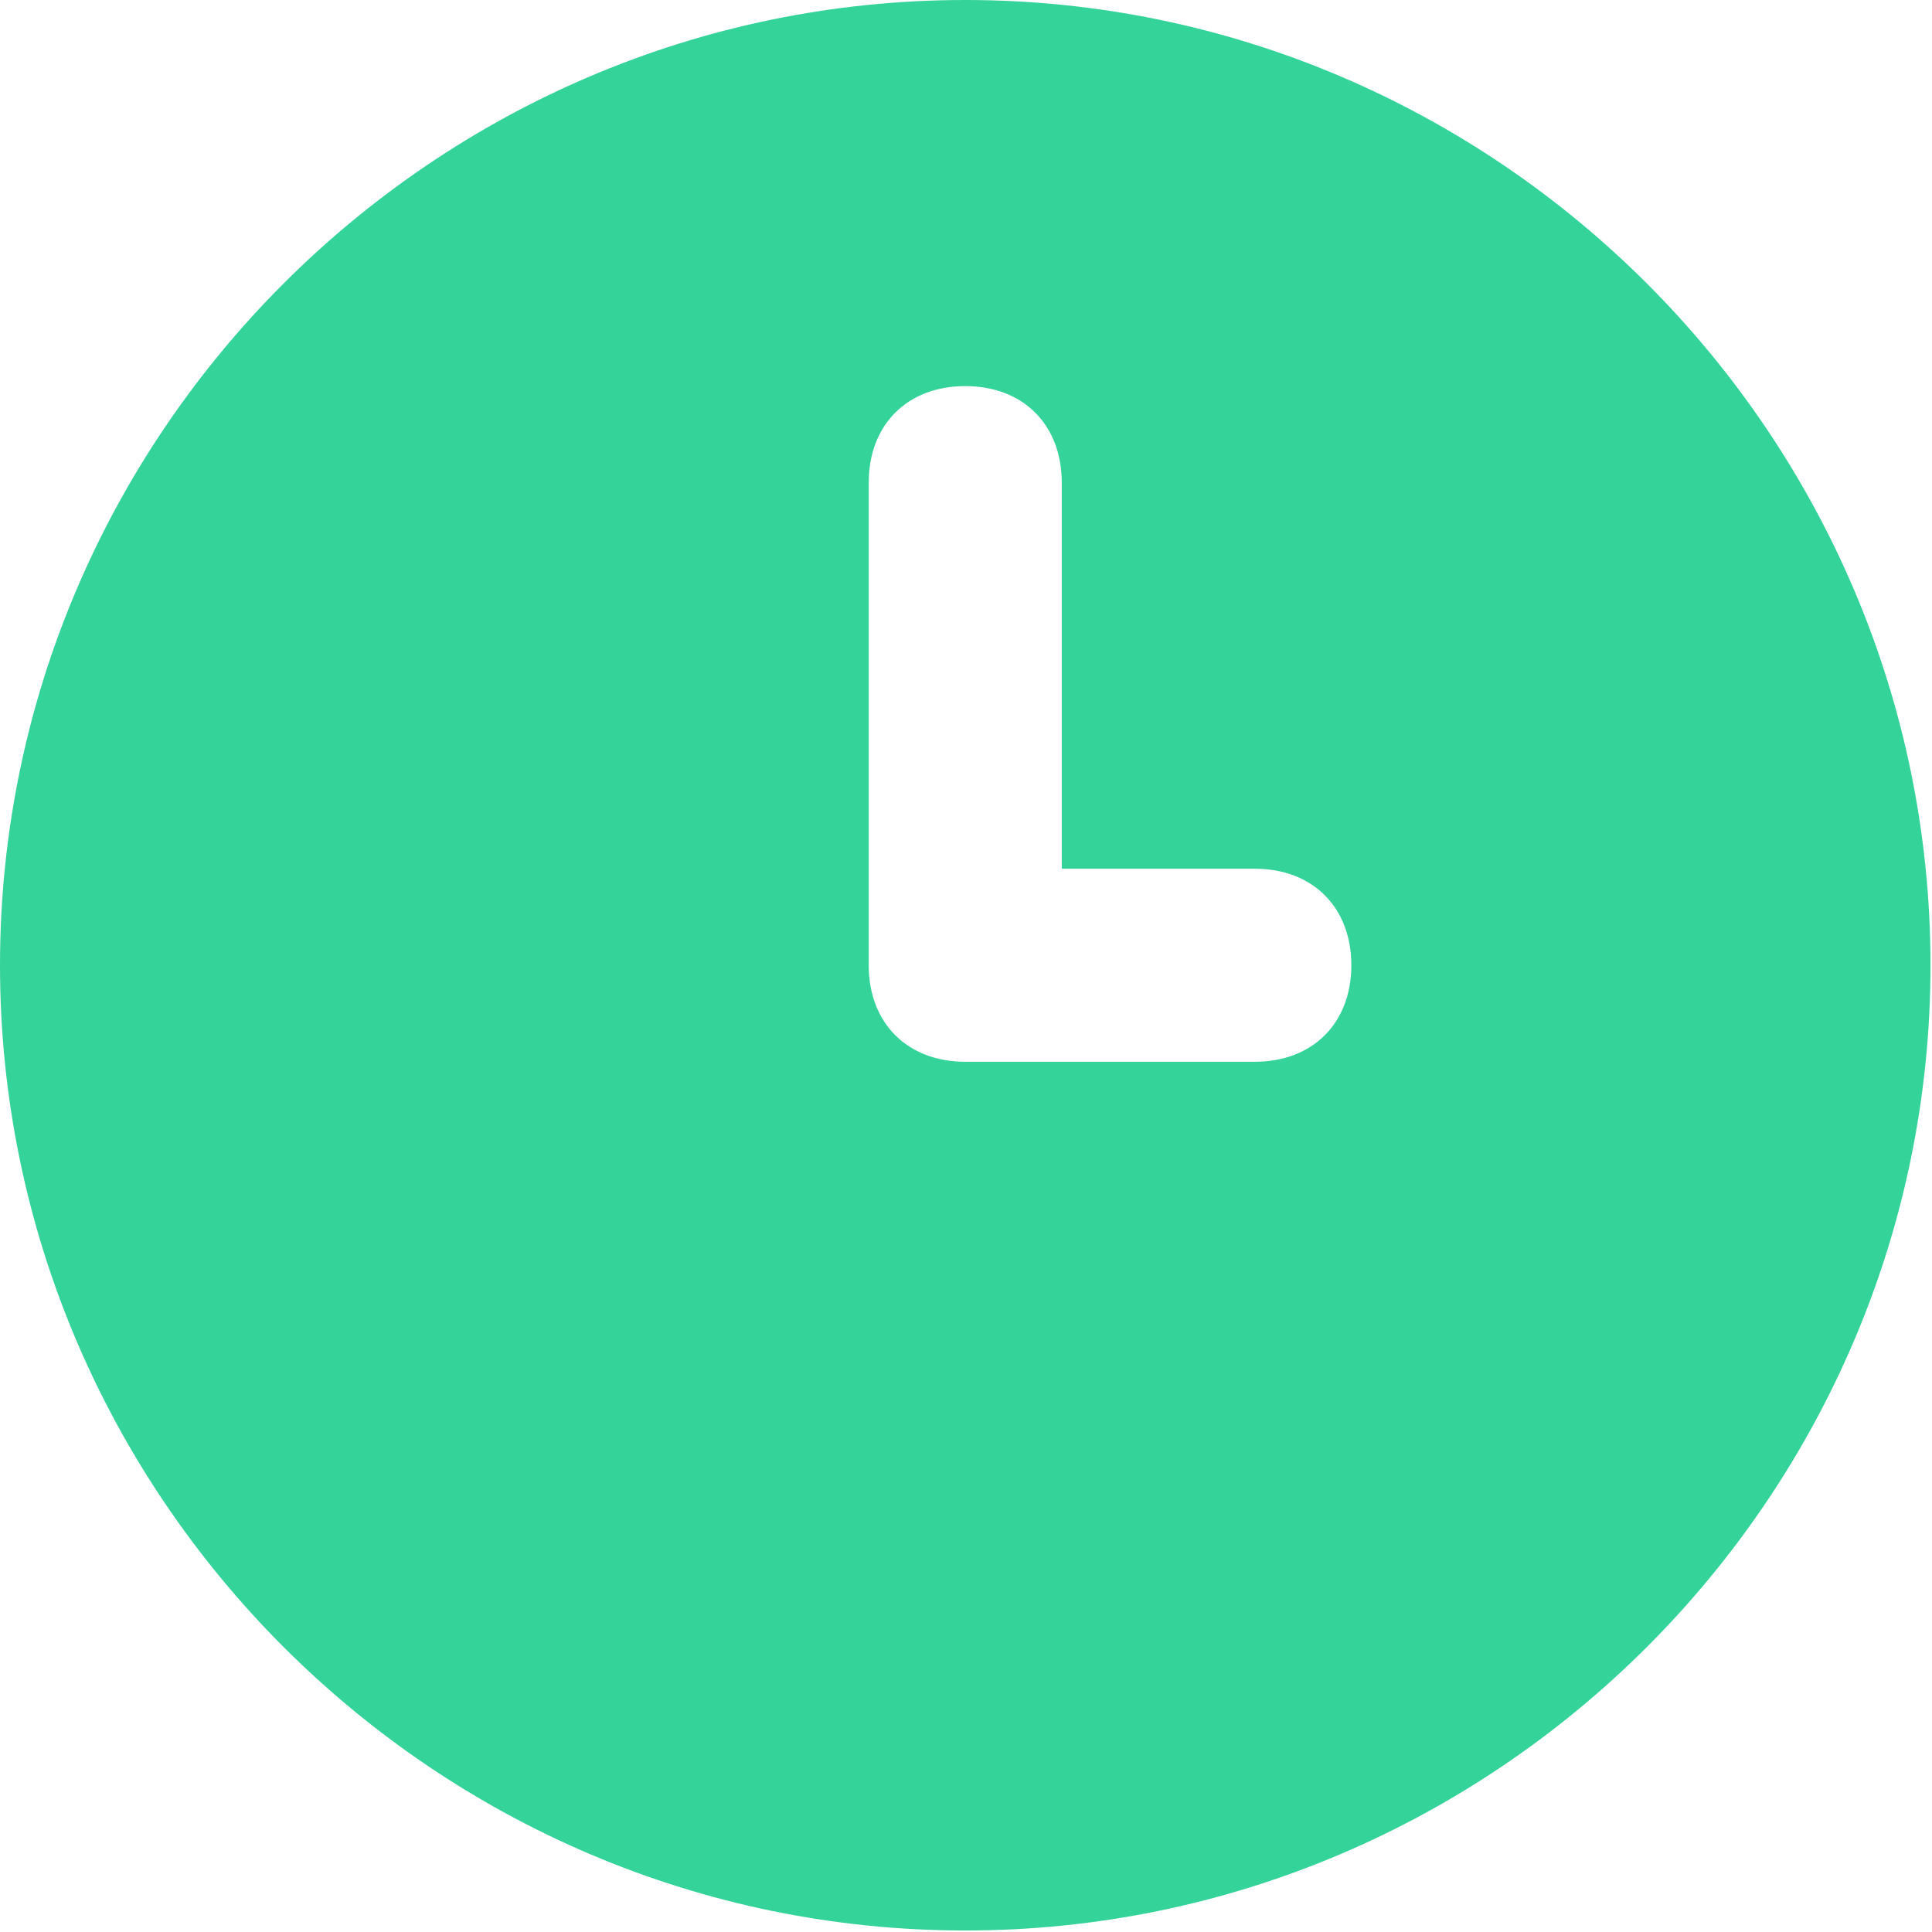
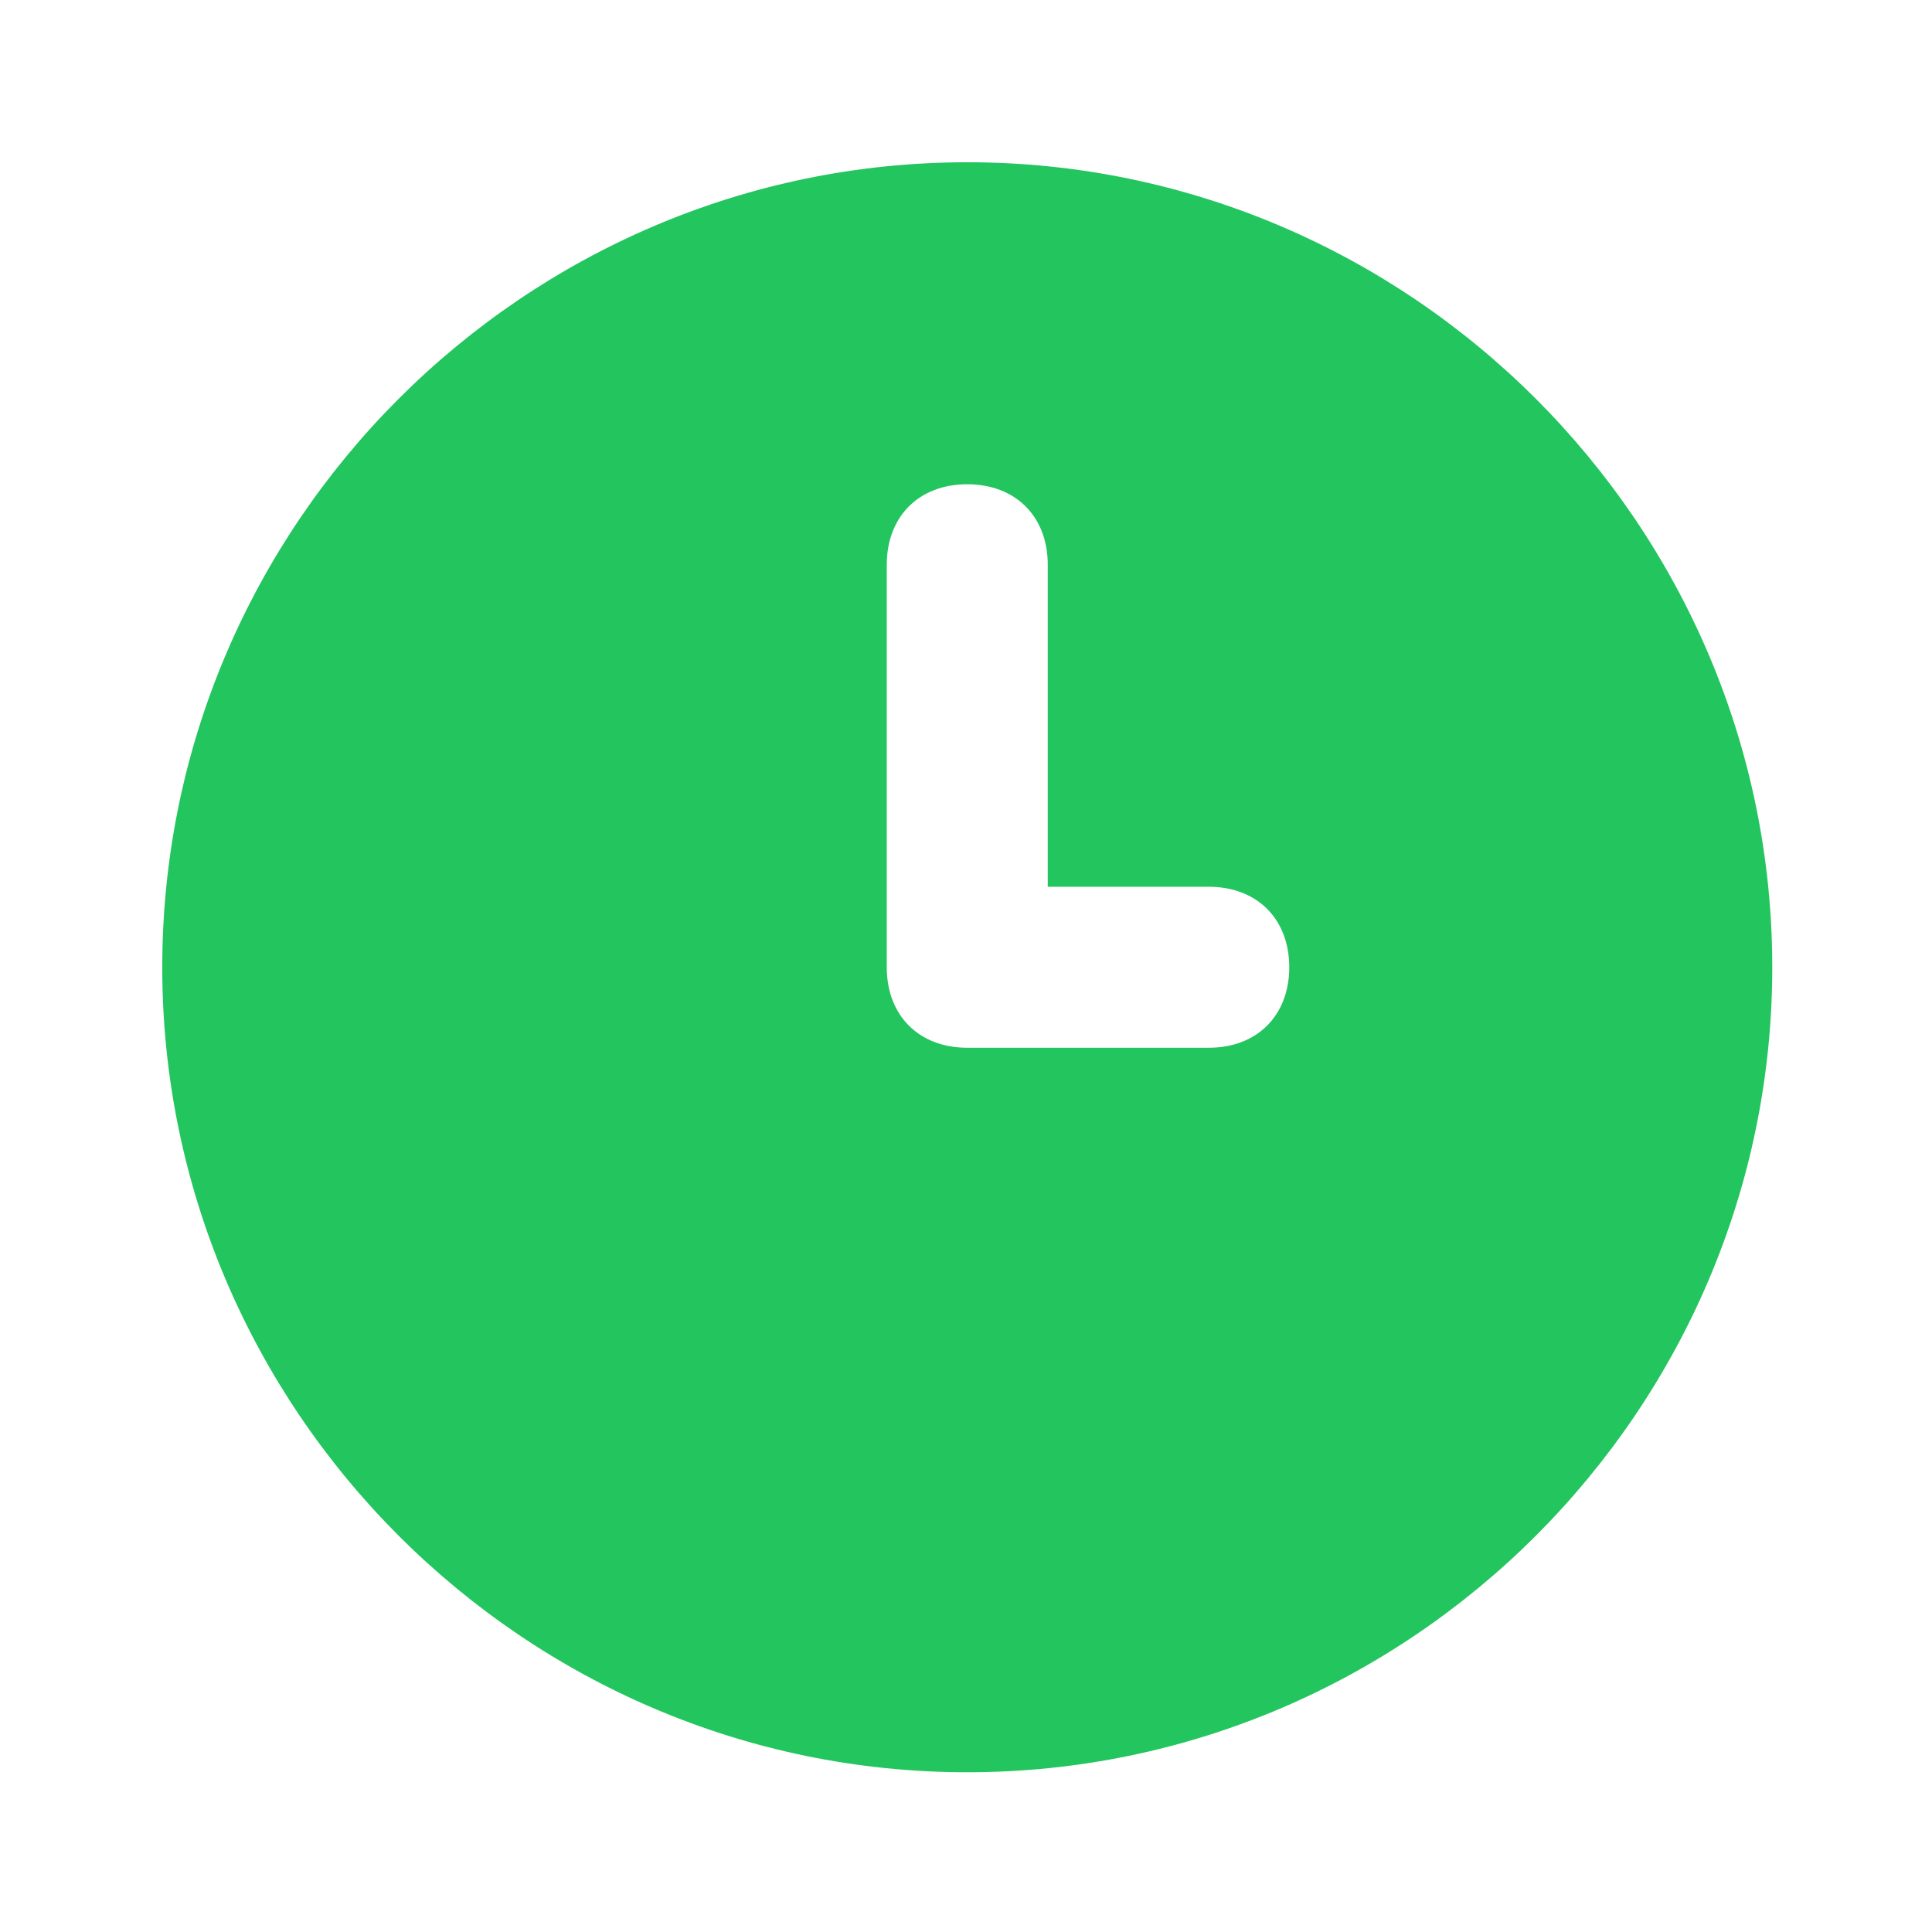
- <svg xmlns="http://www.w3.org/2000/svg" width="427" height="427" viewBox="0 0 427 427" fill="none">
-   <path d="M213.333 0C96 0 0 96 0 213.333C0 330.667 96 426.667 213.333 426.667C330.667 426.667 426.667 330.667 426.667 213.333C426.667 96 330.667 0 213.333 0ZM277.333 234.667H213.333C200.533 234.667 192 226.133 192 213.333V106.667C192 93.867 200.533 85.333 213.333 85.333C226.133 85.333 234.667 93.867 234.667 106.667V192H277.333C290.133 192 298.667 200.533 298.667 213.333C298.667 226.133 290.133 234.667 277.333 234.667Z" fill="#34D399" />
+ <svg xmlns="http://www.w3.org/2000/svg" width="512" height="512" viewBox="0 0 512 512" fill="none">
+   <path d="M256.333 43C139 43 43 139 43 256.333C43 373.667 139 469.667 256.333 469.667C373.667 469.667 469.667 373.667 469.667 256.333C469.667 139 373.667 43 256.333 43ZM320.333 277.667H256.333C243.533 277.667 235 269.133 235 256.333V149.667C235 136.867 243.533 128.333 256.333 128.333C269.133 128.333 277.667 136.867 277.667 149.667V235H320.333C333.133 235 341.667 243.533 341.667 256.333C341.667 269.133 333.133 277.667 320.333 277.667Z" fill="#22C55E" />
</svg>
